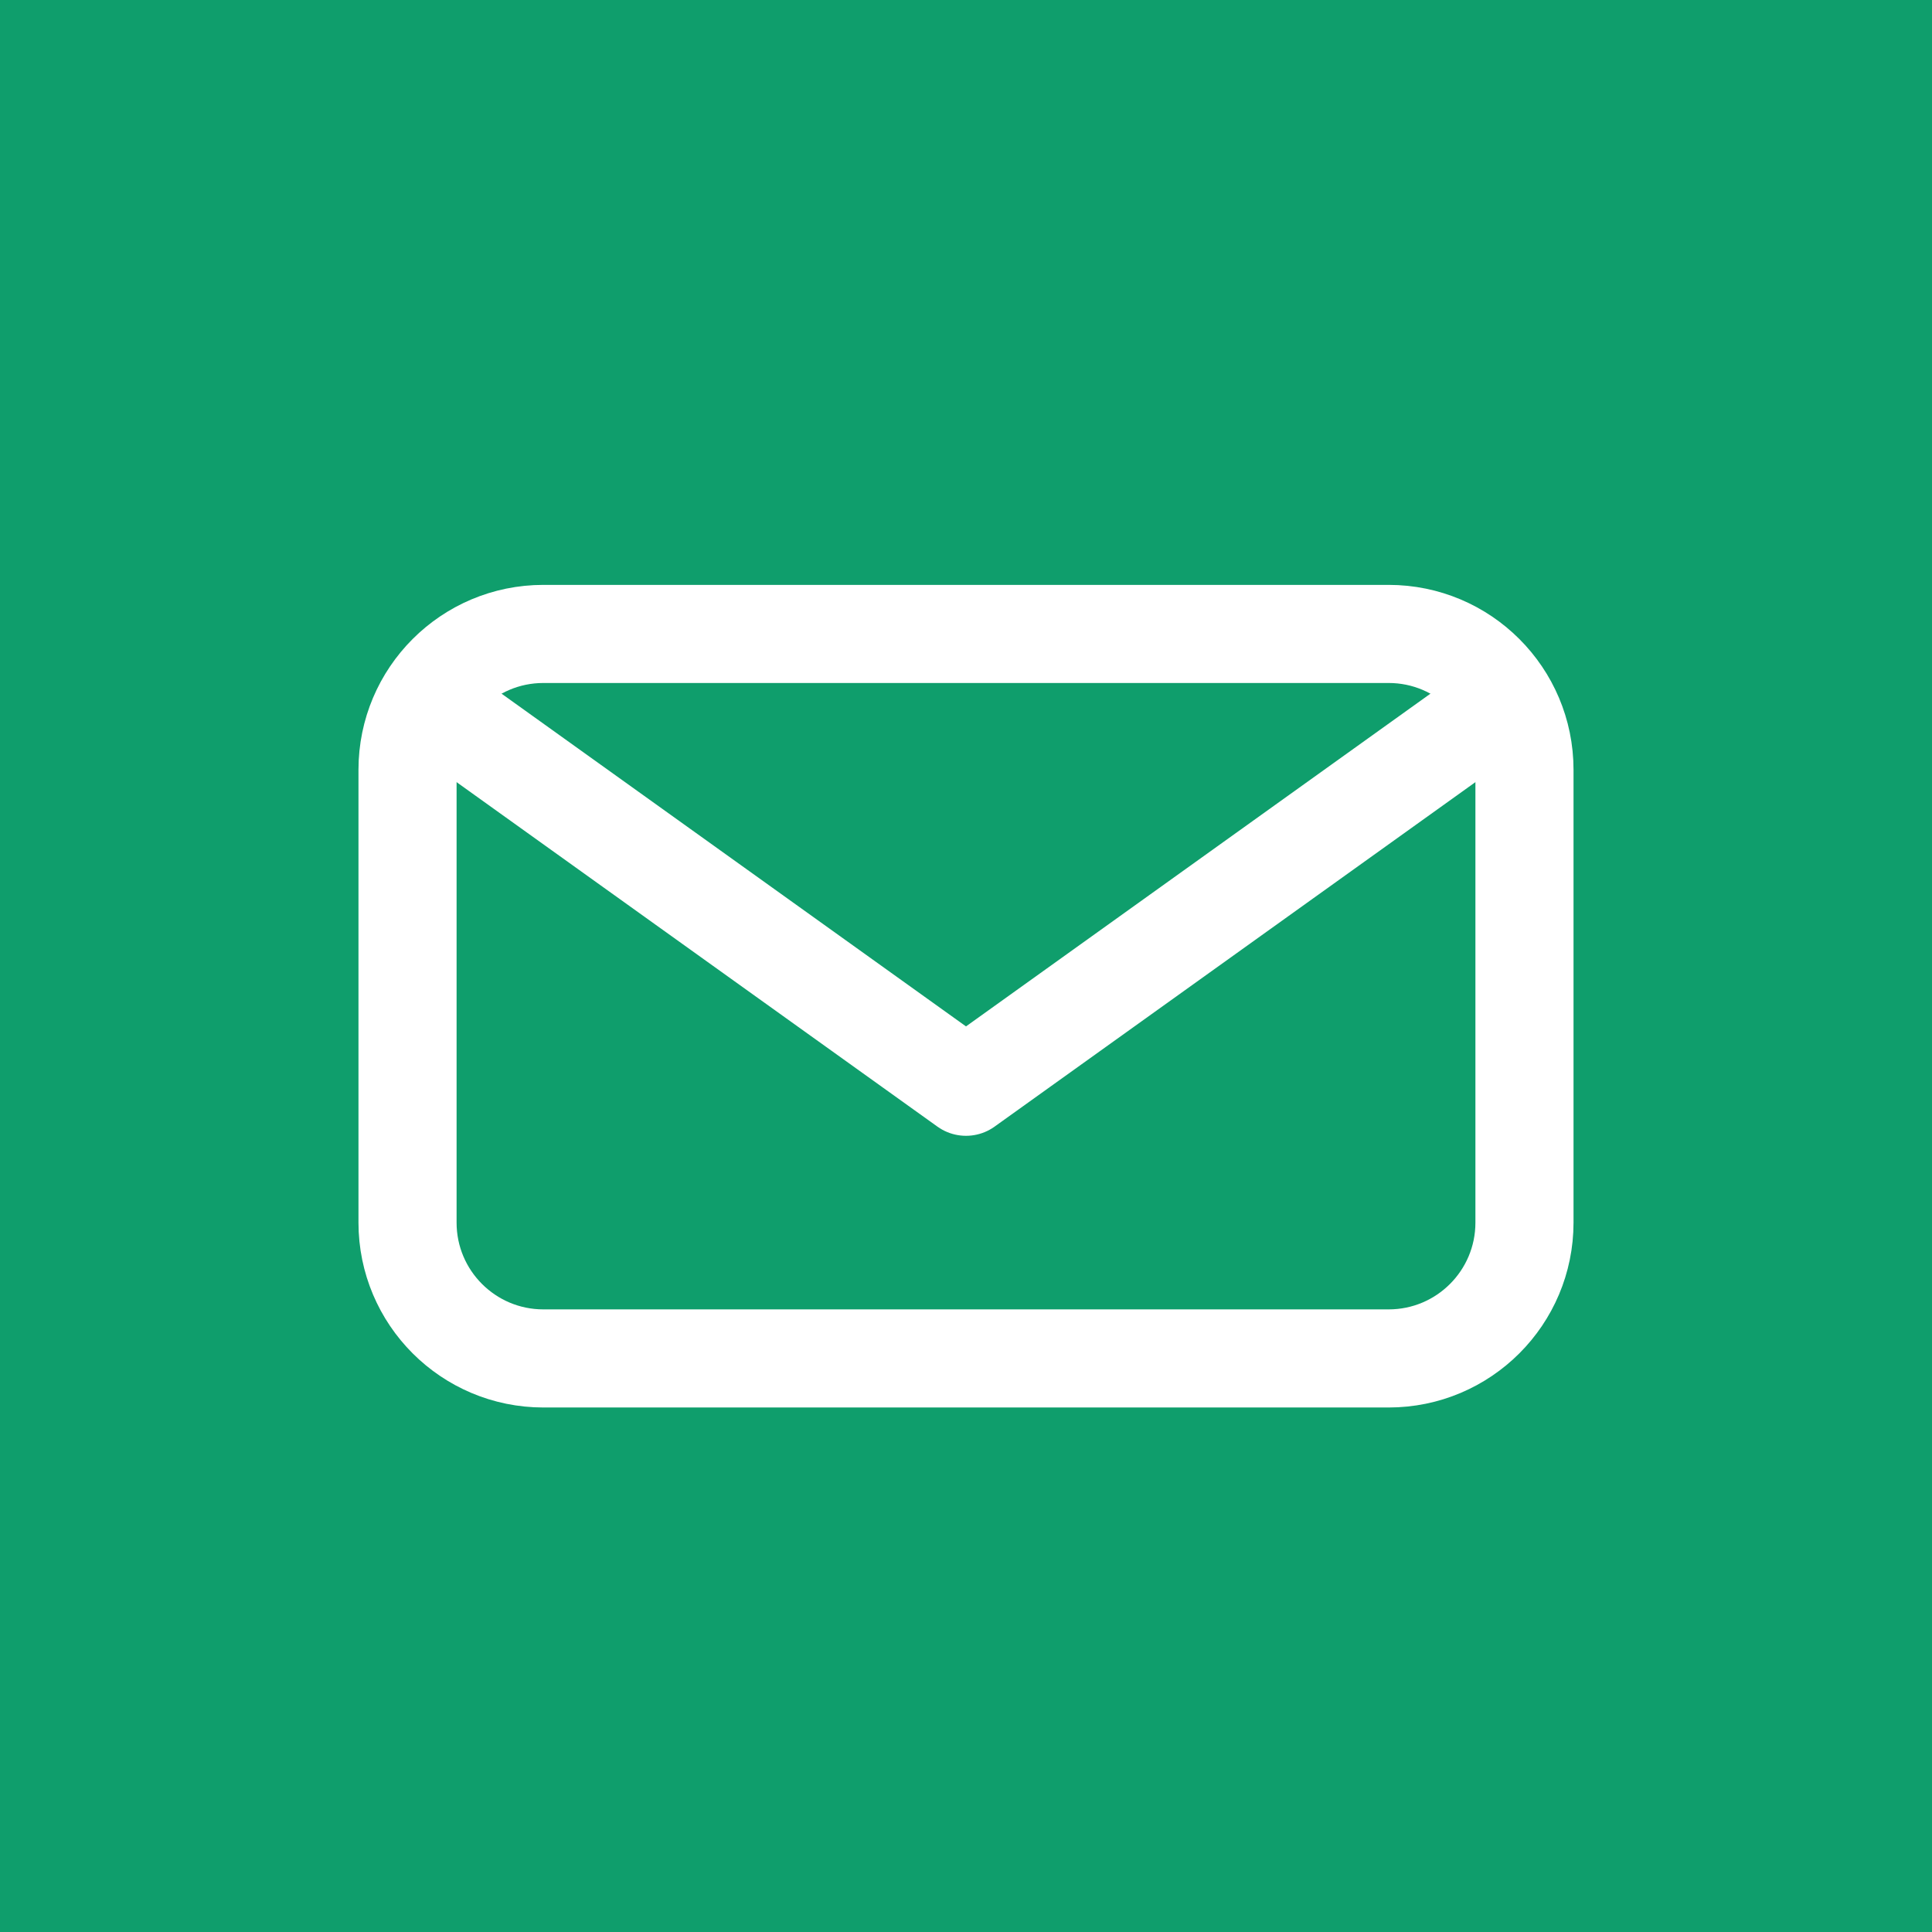
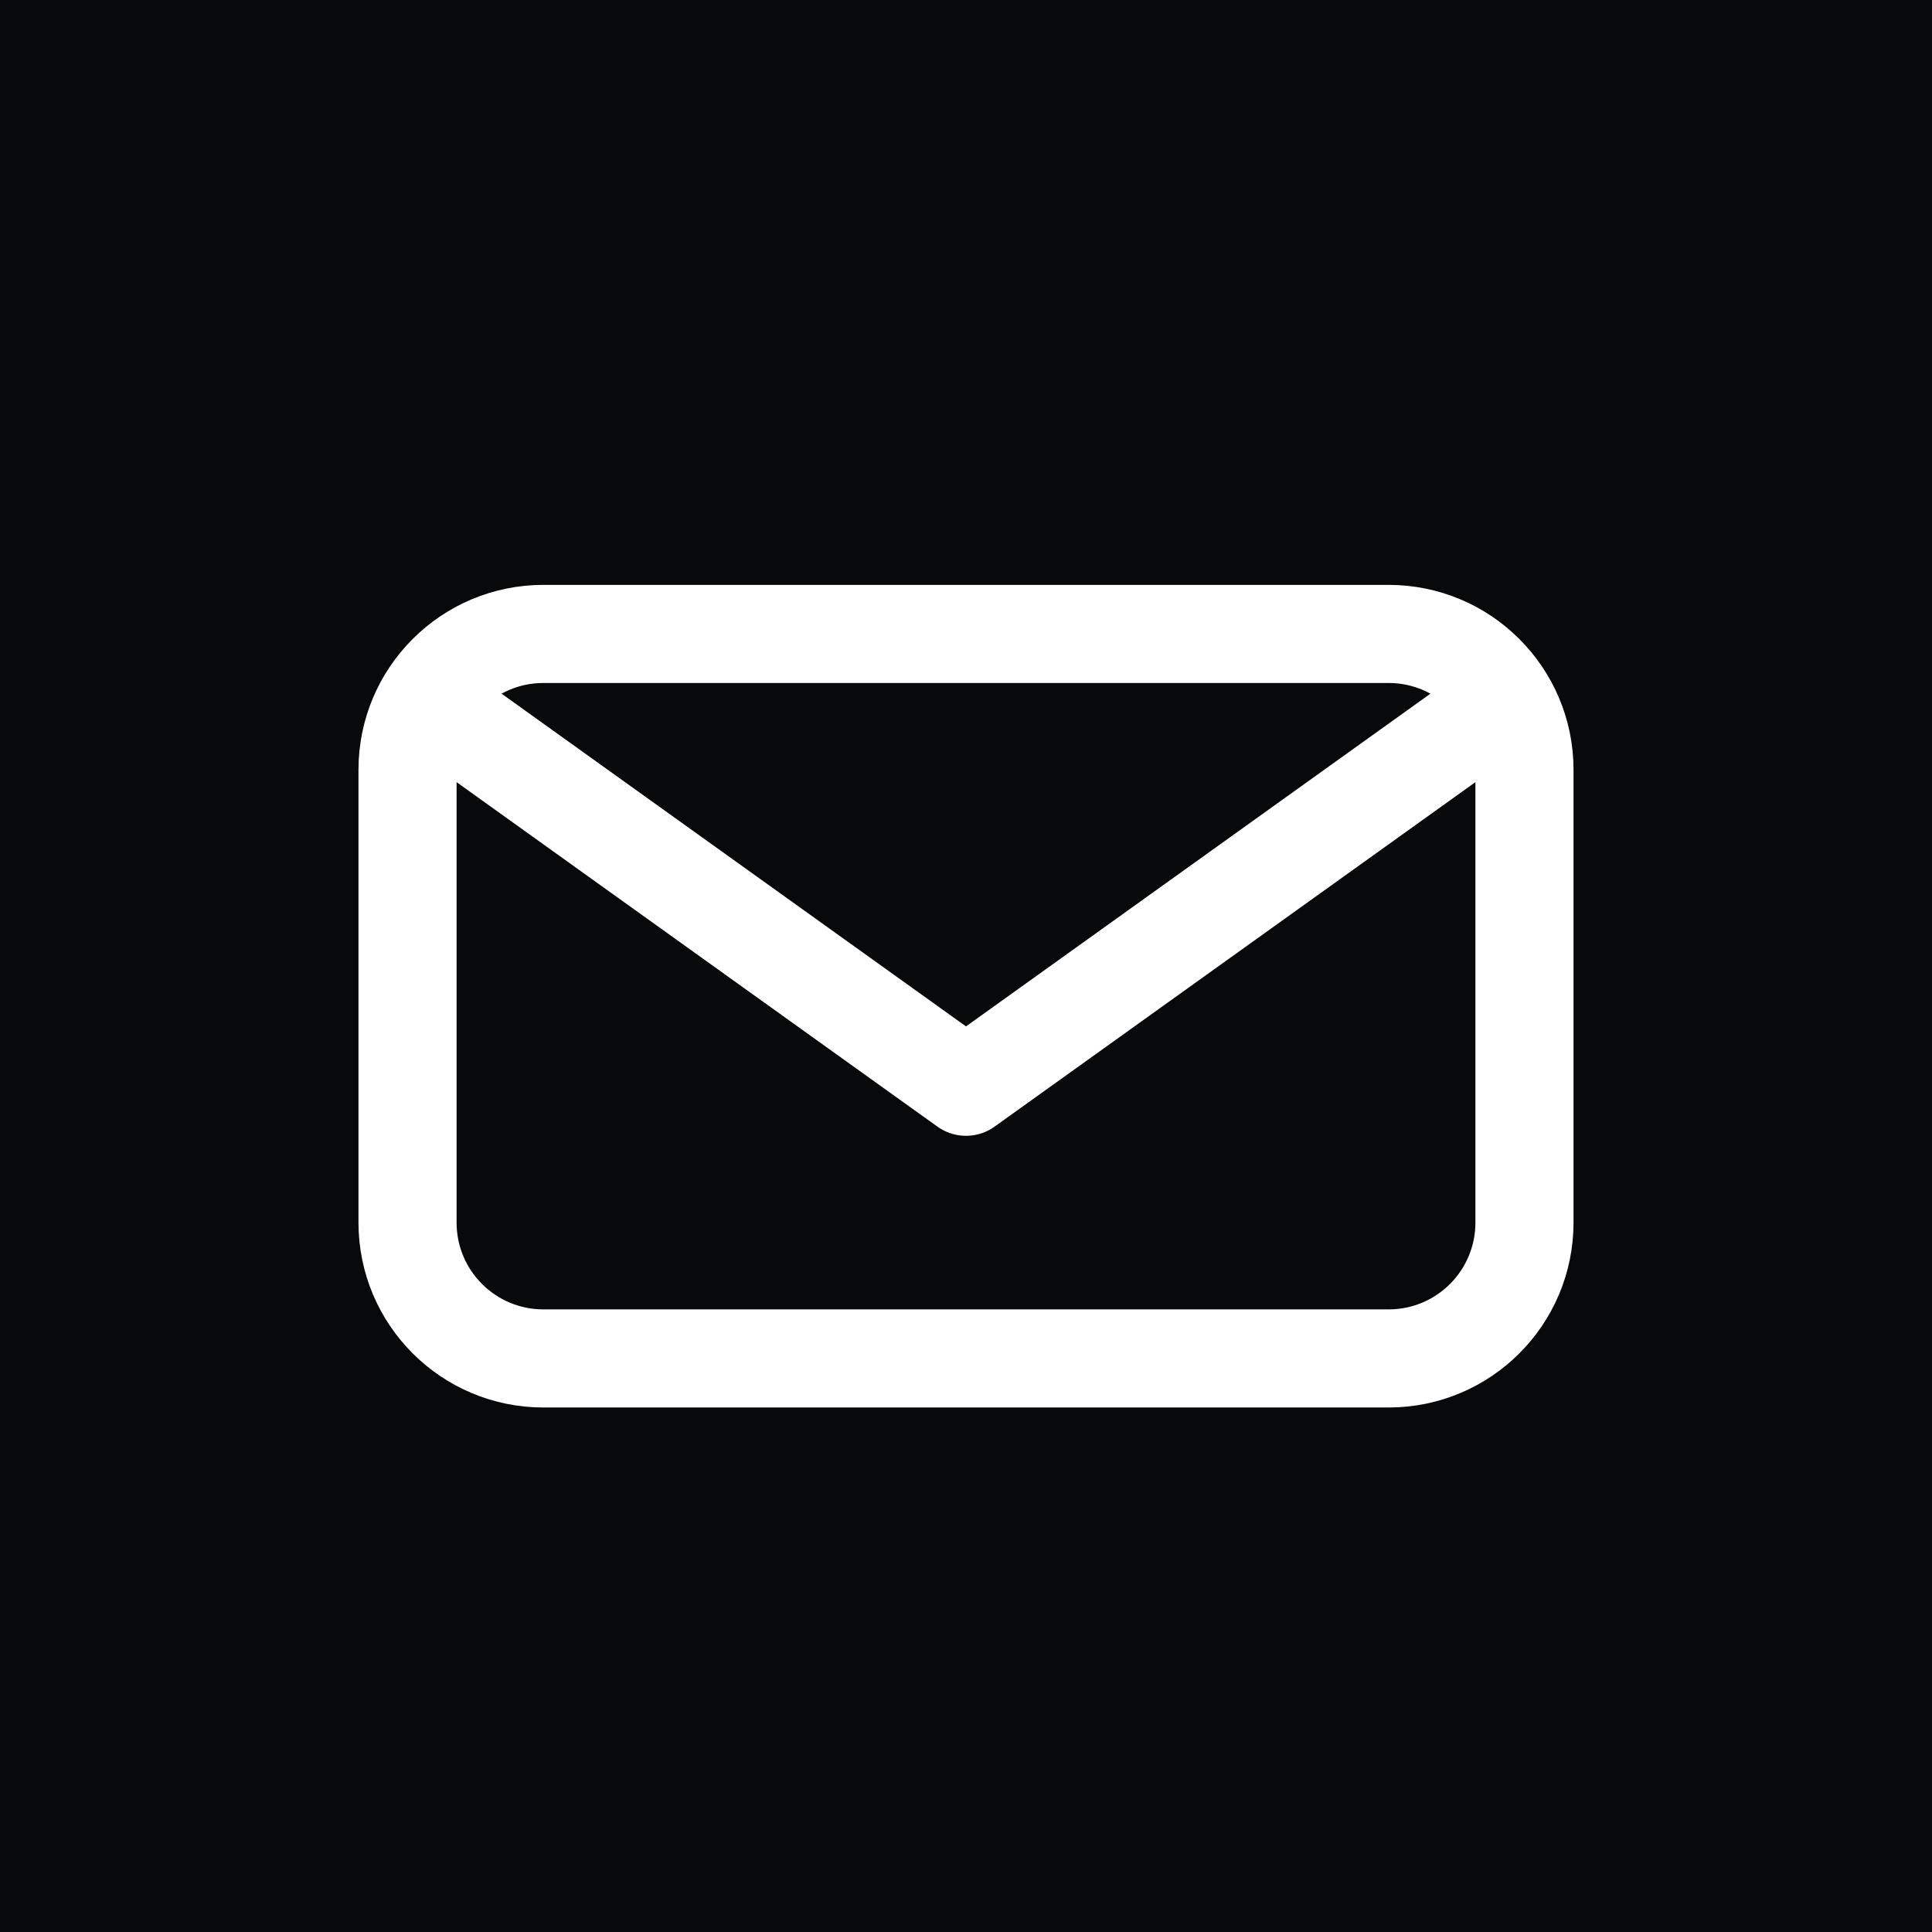
<svg xmlns="http://www.w3.org/2000/svg" width="1024" height="1024" viewBox="0 0 1024 1024">
-   <rect width="1024" height="1024" fill="#0F9E6C" />
+   <rect width="1024" height="1024" fill="#07090A" />
  <rect x="216" y="336" width="592" height="384" rx="72" fill="none" stroke="#FFFFFF" stroke-width="52" />
  <path d="M244 384 L512 576 L780 384" fill="none" stroke="#FFFFFF" stroke-width="52" stroke-linecap="round" stroke-linejoin="round" />
</svg>
